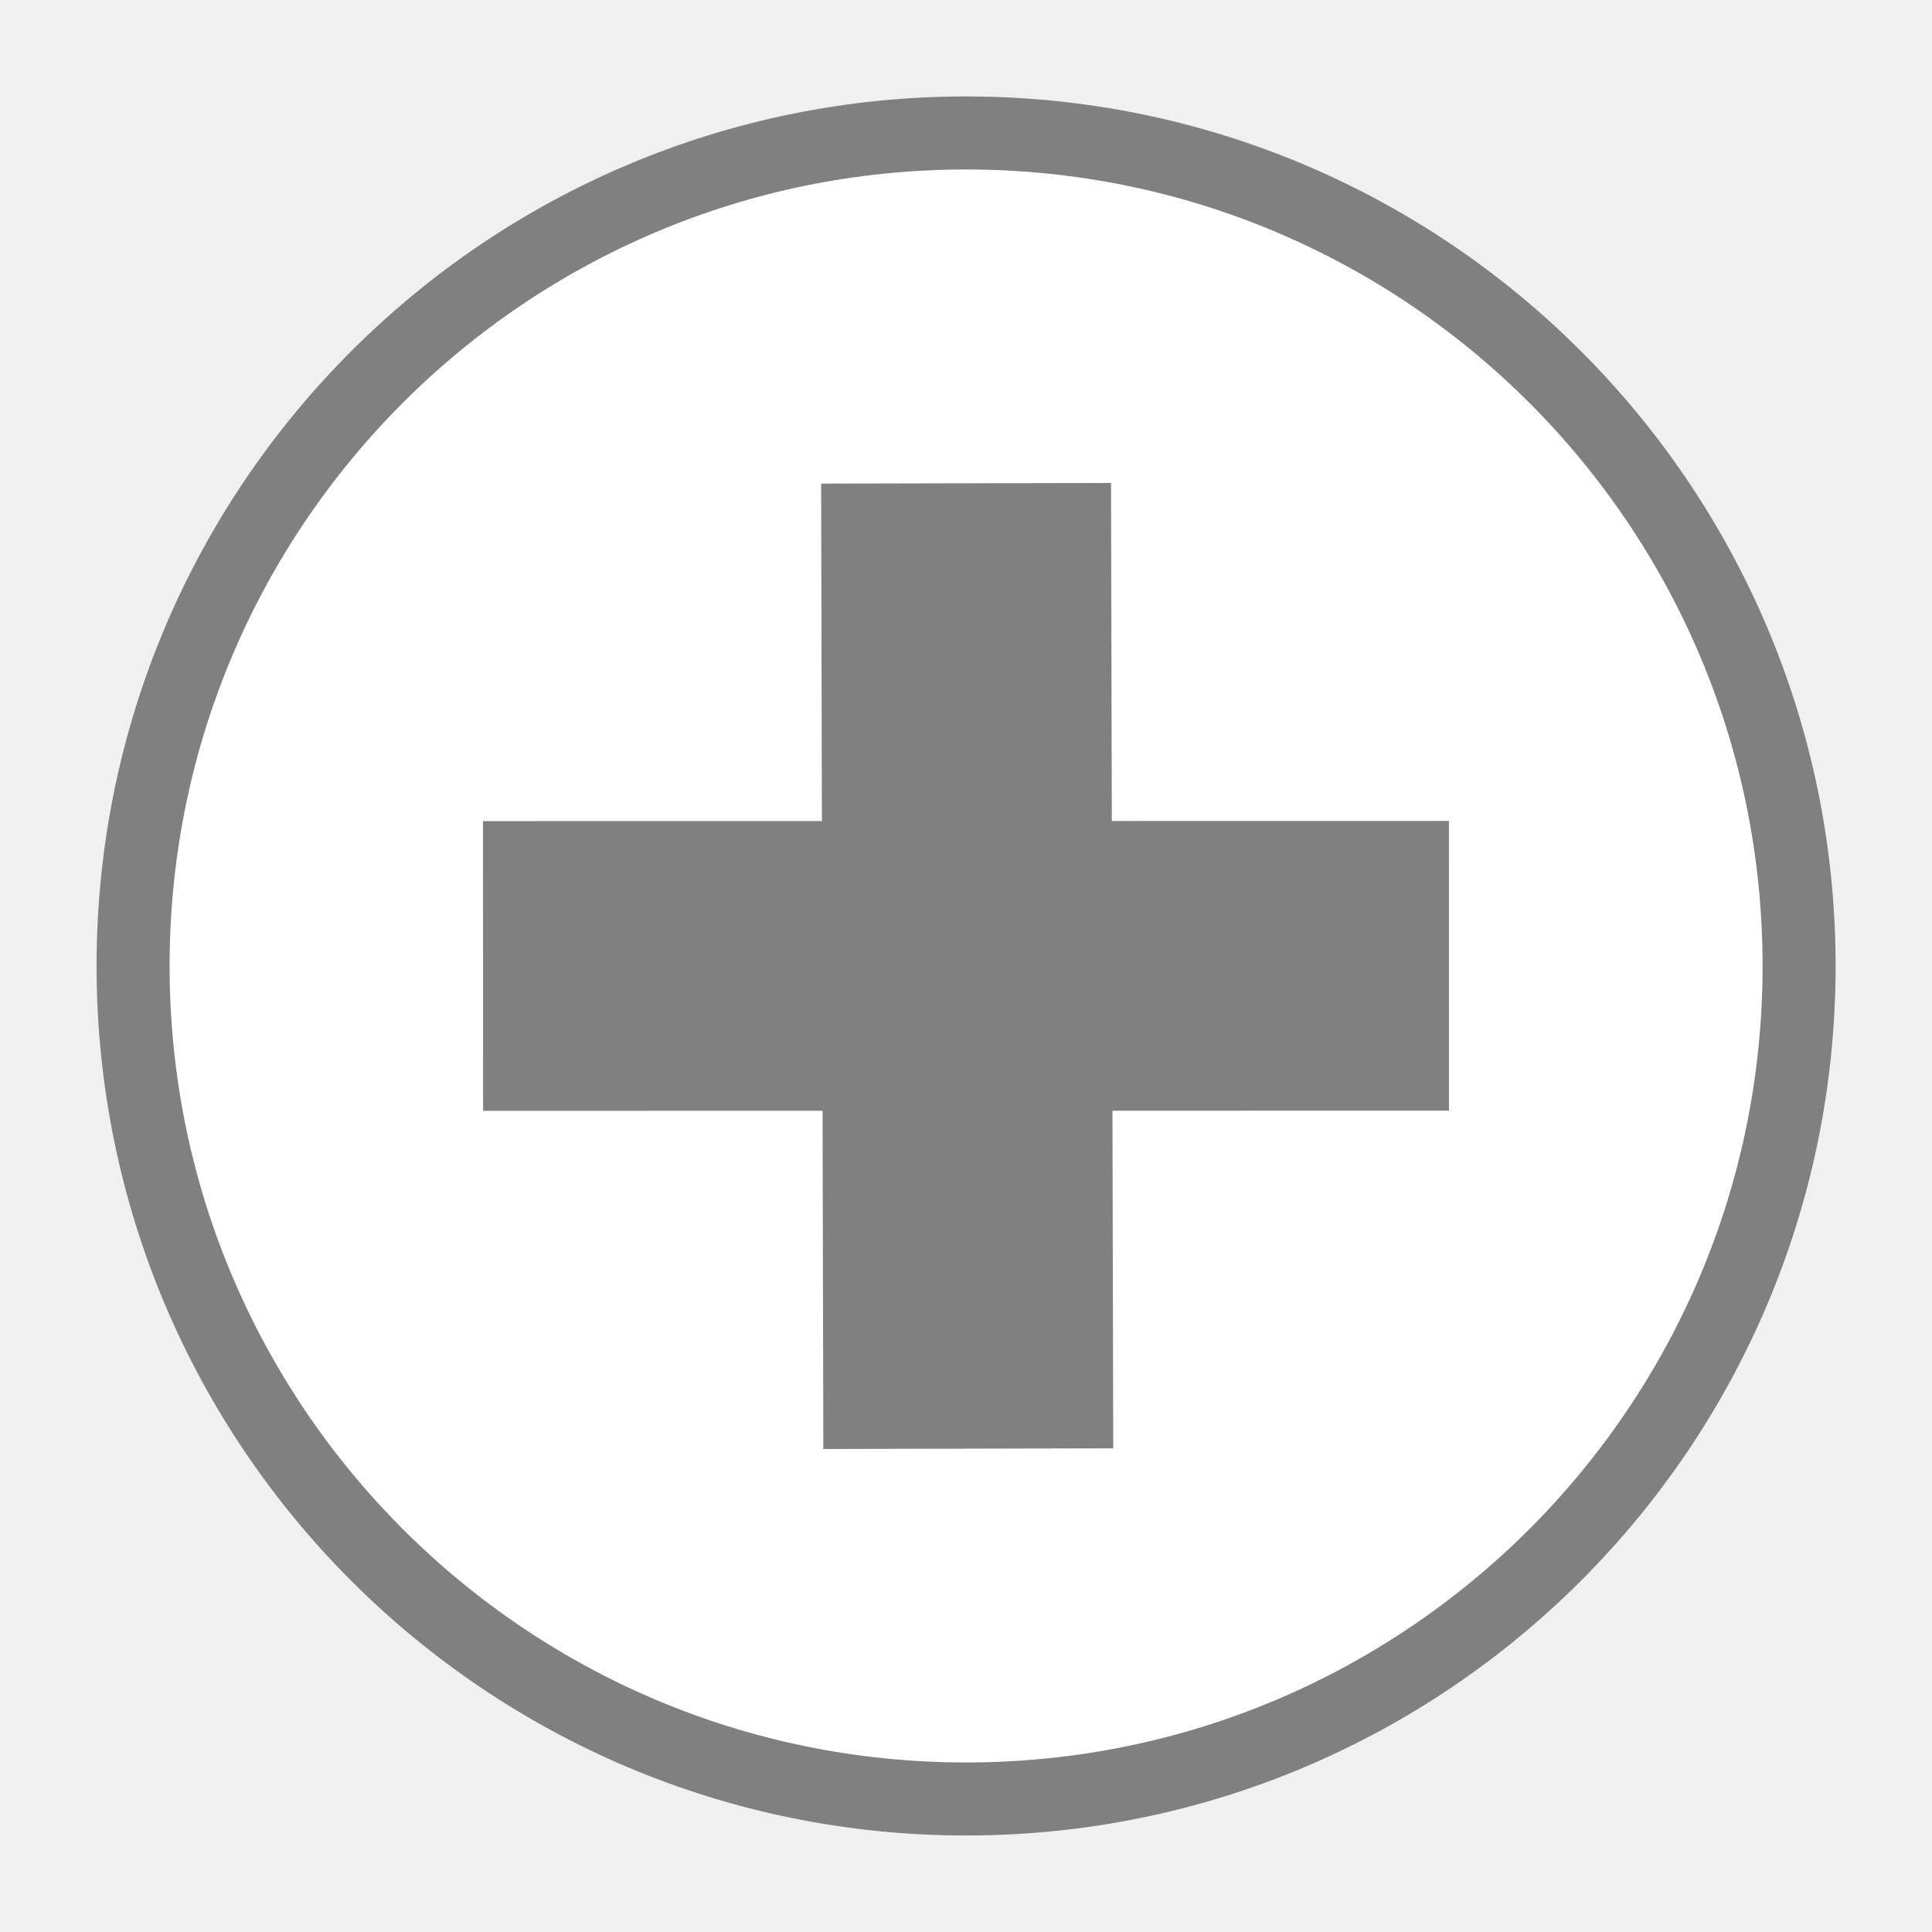
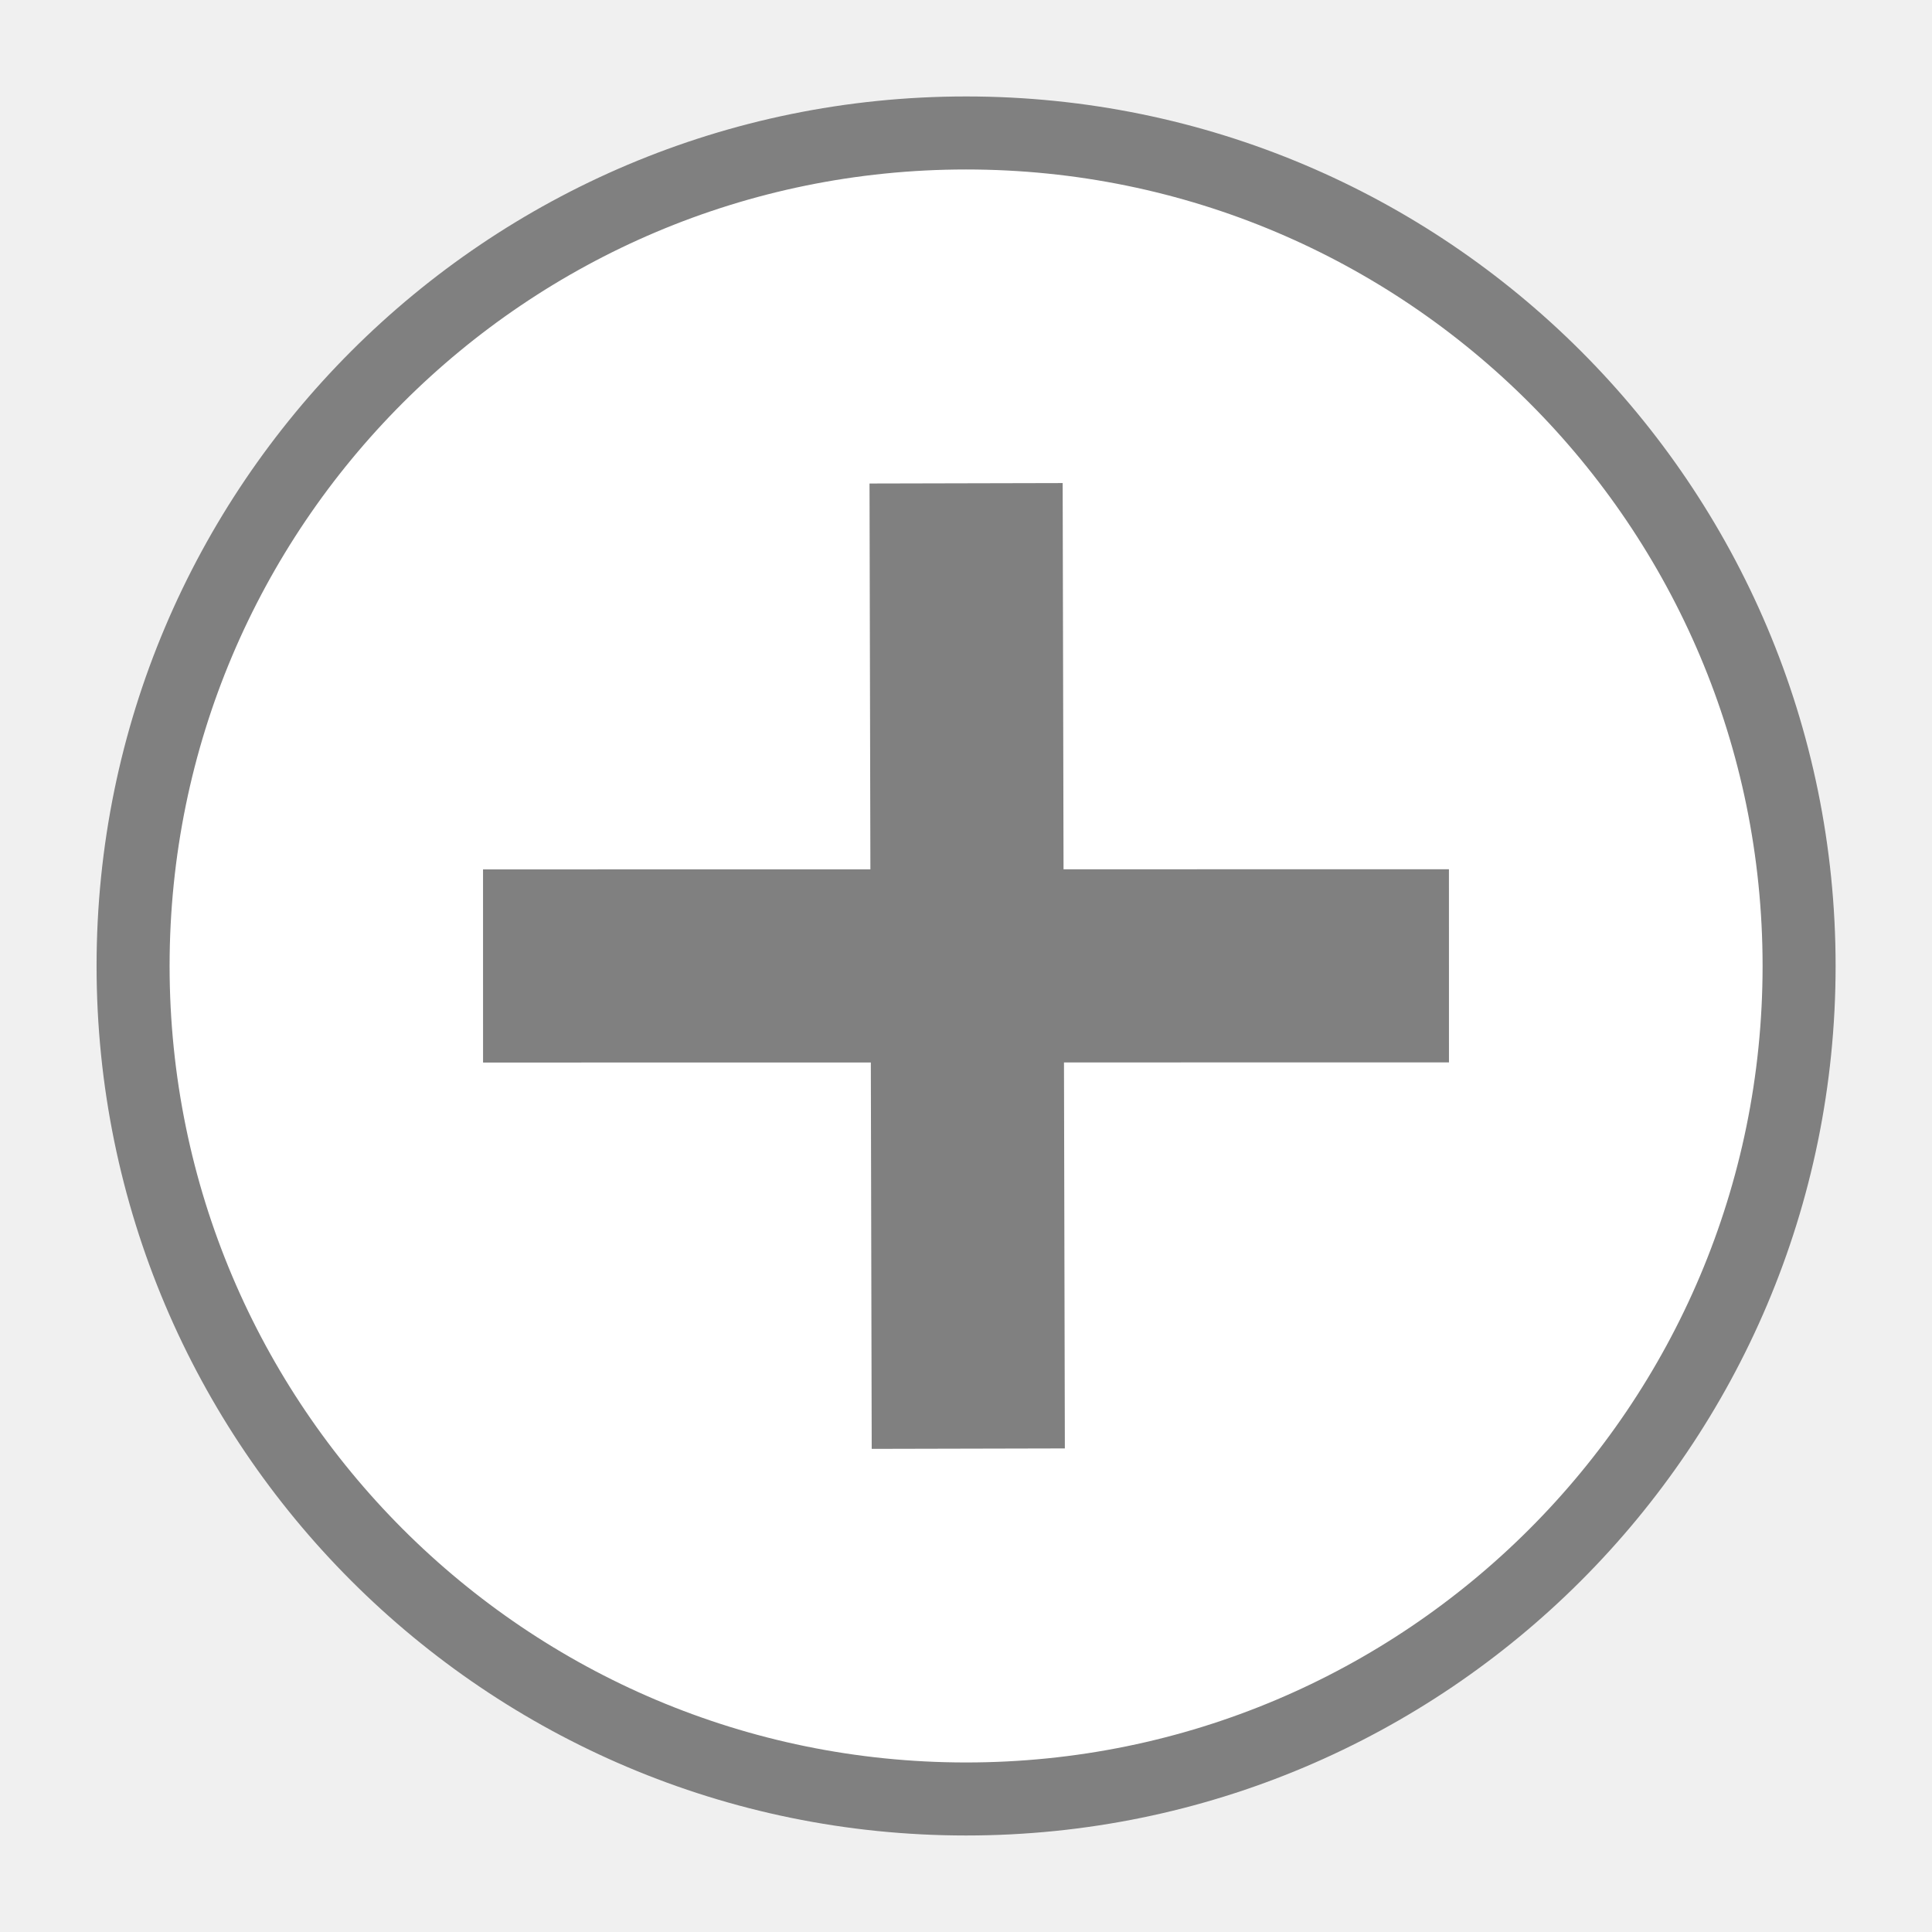
<svg xmlns="http://www.w3.org/2000/svg" width="40" height="40" viewBox="0 0 10.583 10.583" version="1.1" id="svg3735">
  <defs id="defs3729" />
  <g id="layer1" transform="translate(0,-286.4167)">
    <ellipse style="fill:#ffffff;fill-opacity:1;stroke:#808080;stroke-width:0.4;stroke-miterlimit:4;stroke-dasharray:none;stroke-opacity:1" id="path3737" cx="5.292" cy="291.708" rx="4.563" ry="4.563" />
-     <path style="fill:none;stroke:#808080;stroke-width:1.587;stroke-linecap:butt;stroke-linejoin:miter;stroke-miterlimit:4;stroke-dasharray:none;stroke-opacity:1" d="m 2.646,291.708 c 5.291,-9e-4 5.291,-9e-4 5.291,-9e-4" id="path4544" />
-     <path style="fill:none;stroke:#808080;stroke-width:1.588;stroke-linecap:butt;stroke-linejoin:miter;stroke-miterlimit:4;stroke-dasharray:none;stroke-opacity:1" d="m 5.292,289.064 c 0.012,5.288 0.012,5.288 0.012,5.288" id="path4544-6" />
+     <path style="fill:none;stroke:#808080;stroke-width:1.058;stroke-linecap:butt;stroke-linejoin:miter;stroke-miterlimit:4;stroke-dasharray:none;stroke-opacity:1" d="m 2.646,291.708 c 5.291,-9e-4 5.291,-9e-4 5.291,-9e-4" id="path4544" />
+     <path style="fill:none;stroke:#808080;stroke-width:1.058;stroke-linecap:butt;stroke-linejoin:miter;stroke-miterlimit:4;stroke-dasharray:none;stroke-opacity:1" d="m 5.292,289.064 c 0.012,5.288 0.012,5.288 0.012,5.288" id="path4544-6" />
  </g>
</svg>
